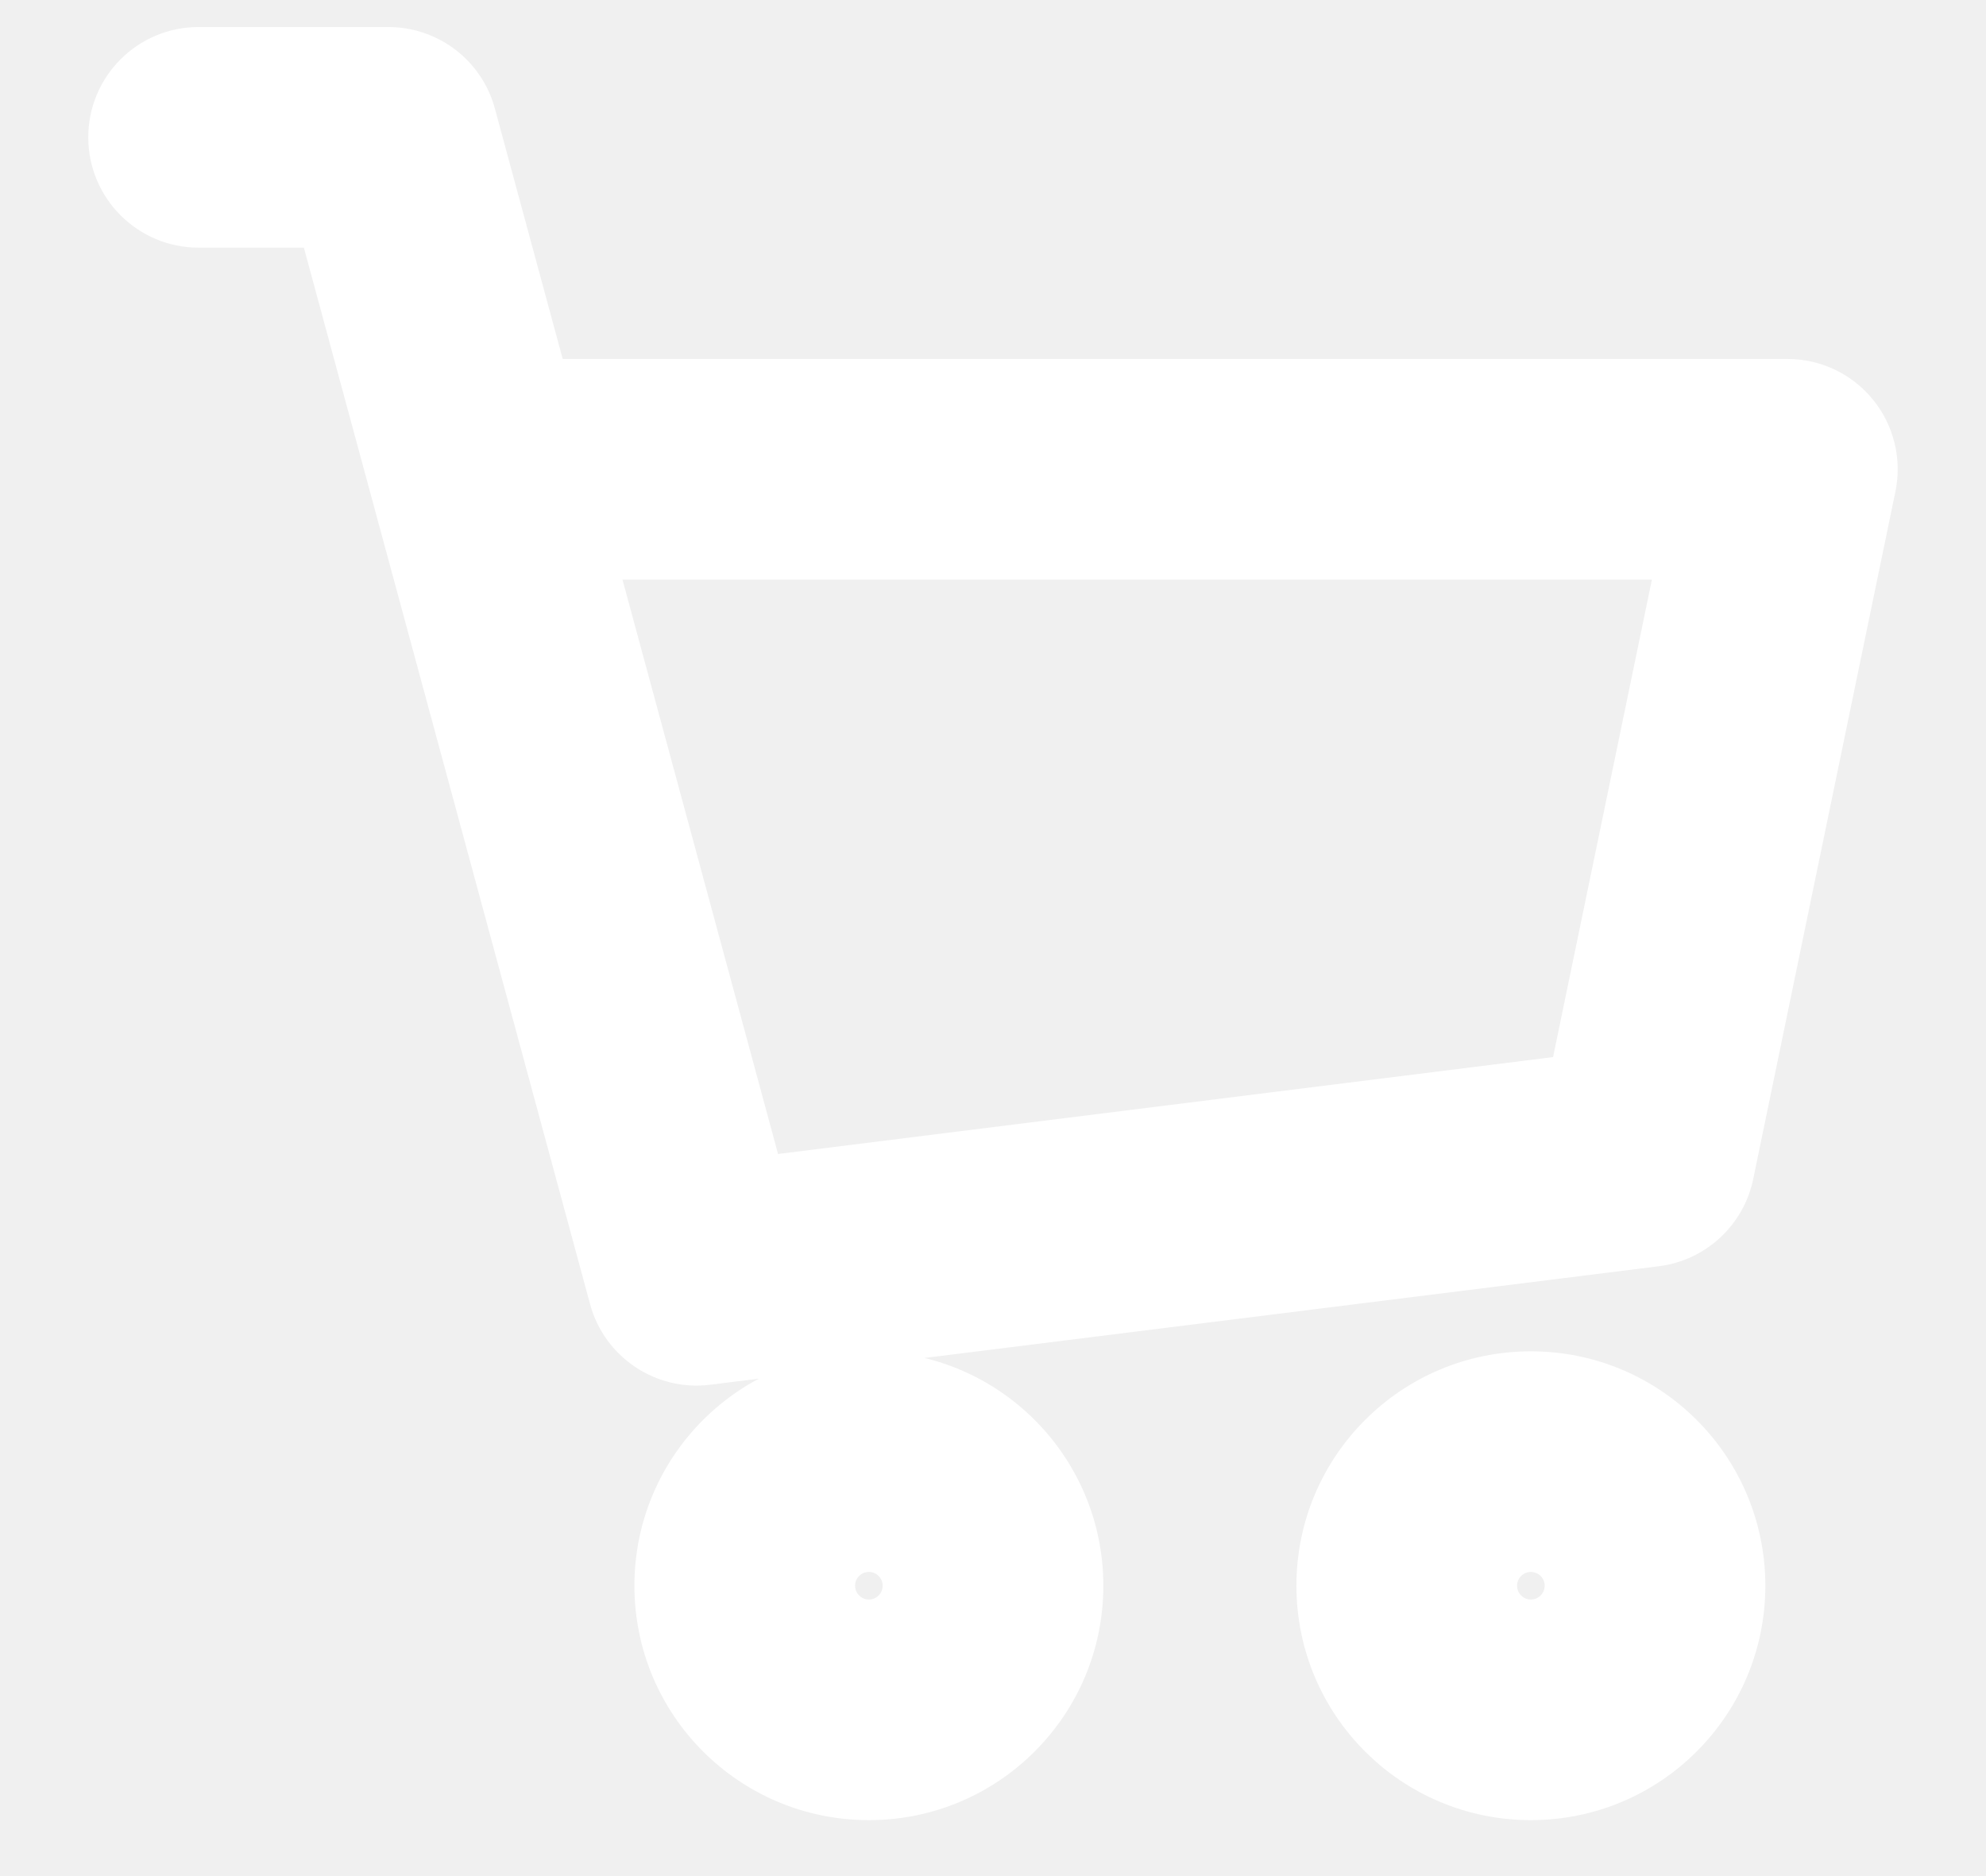
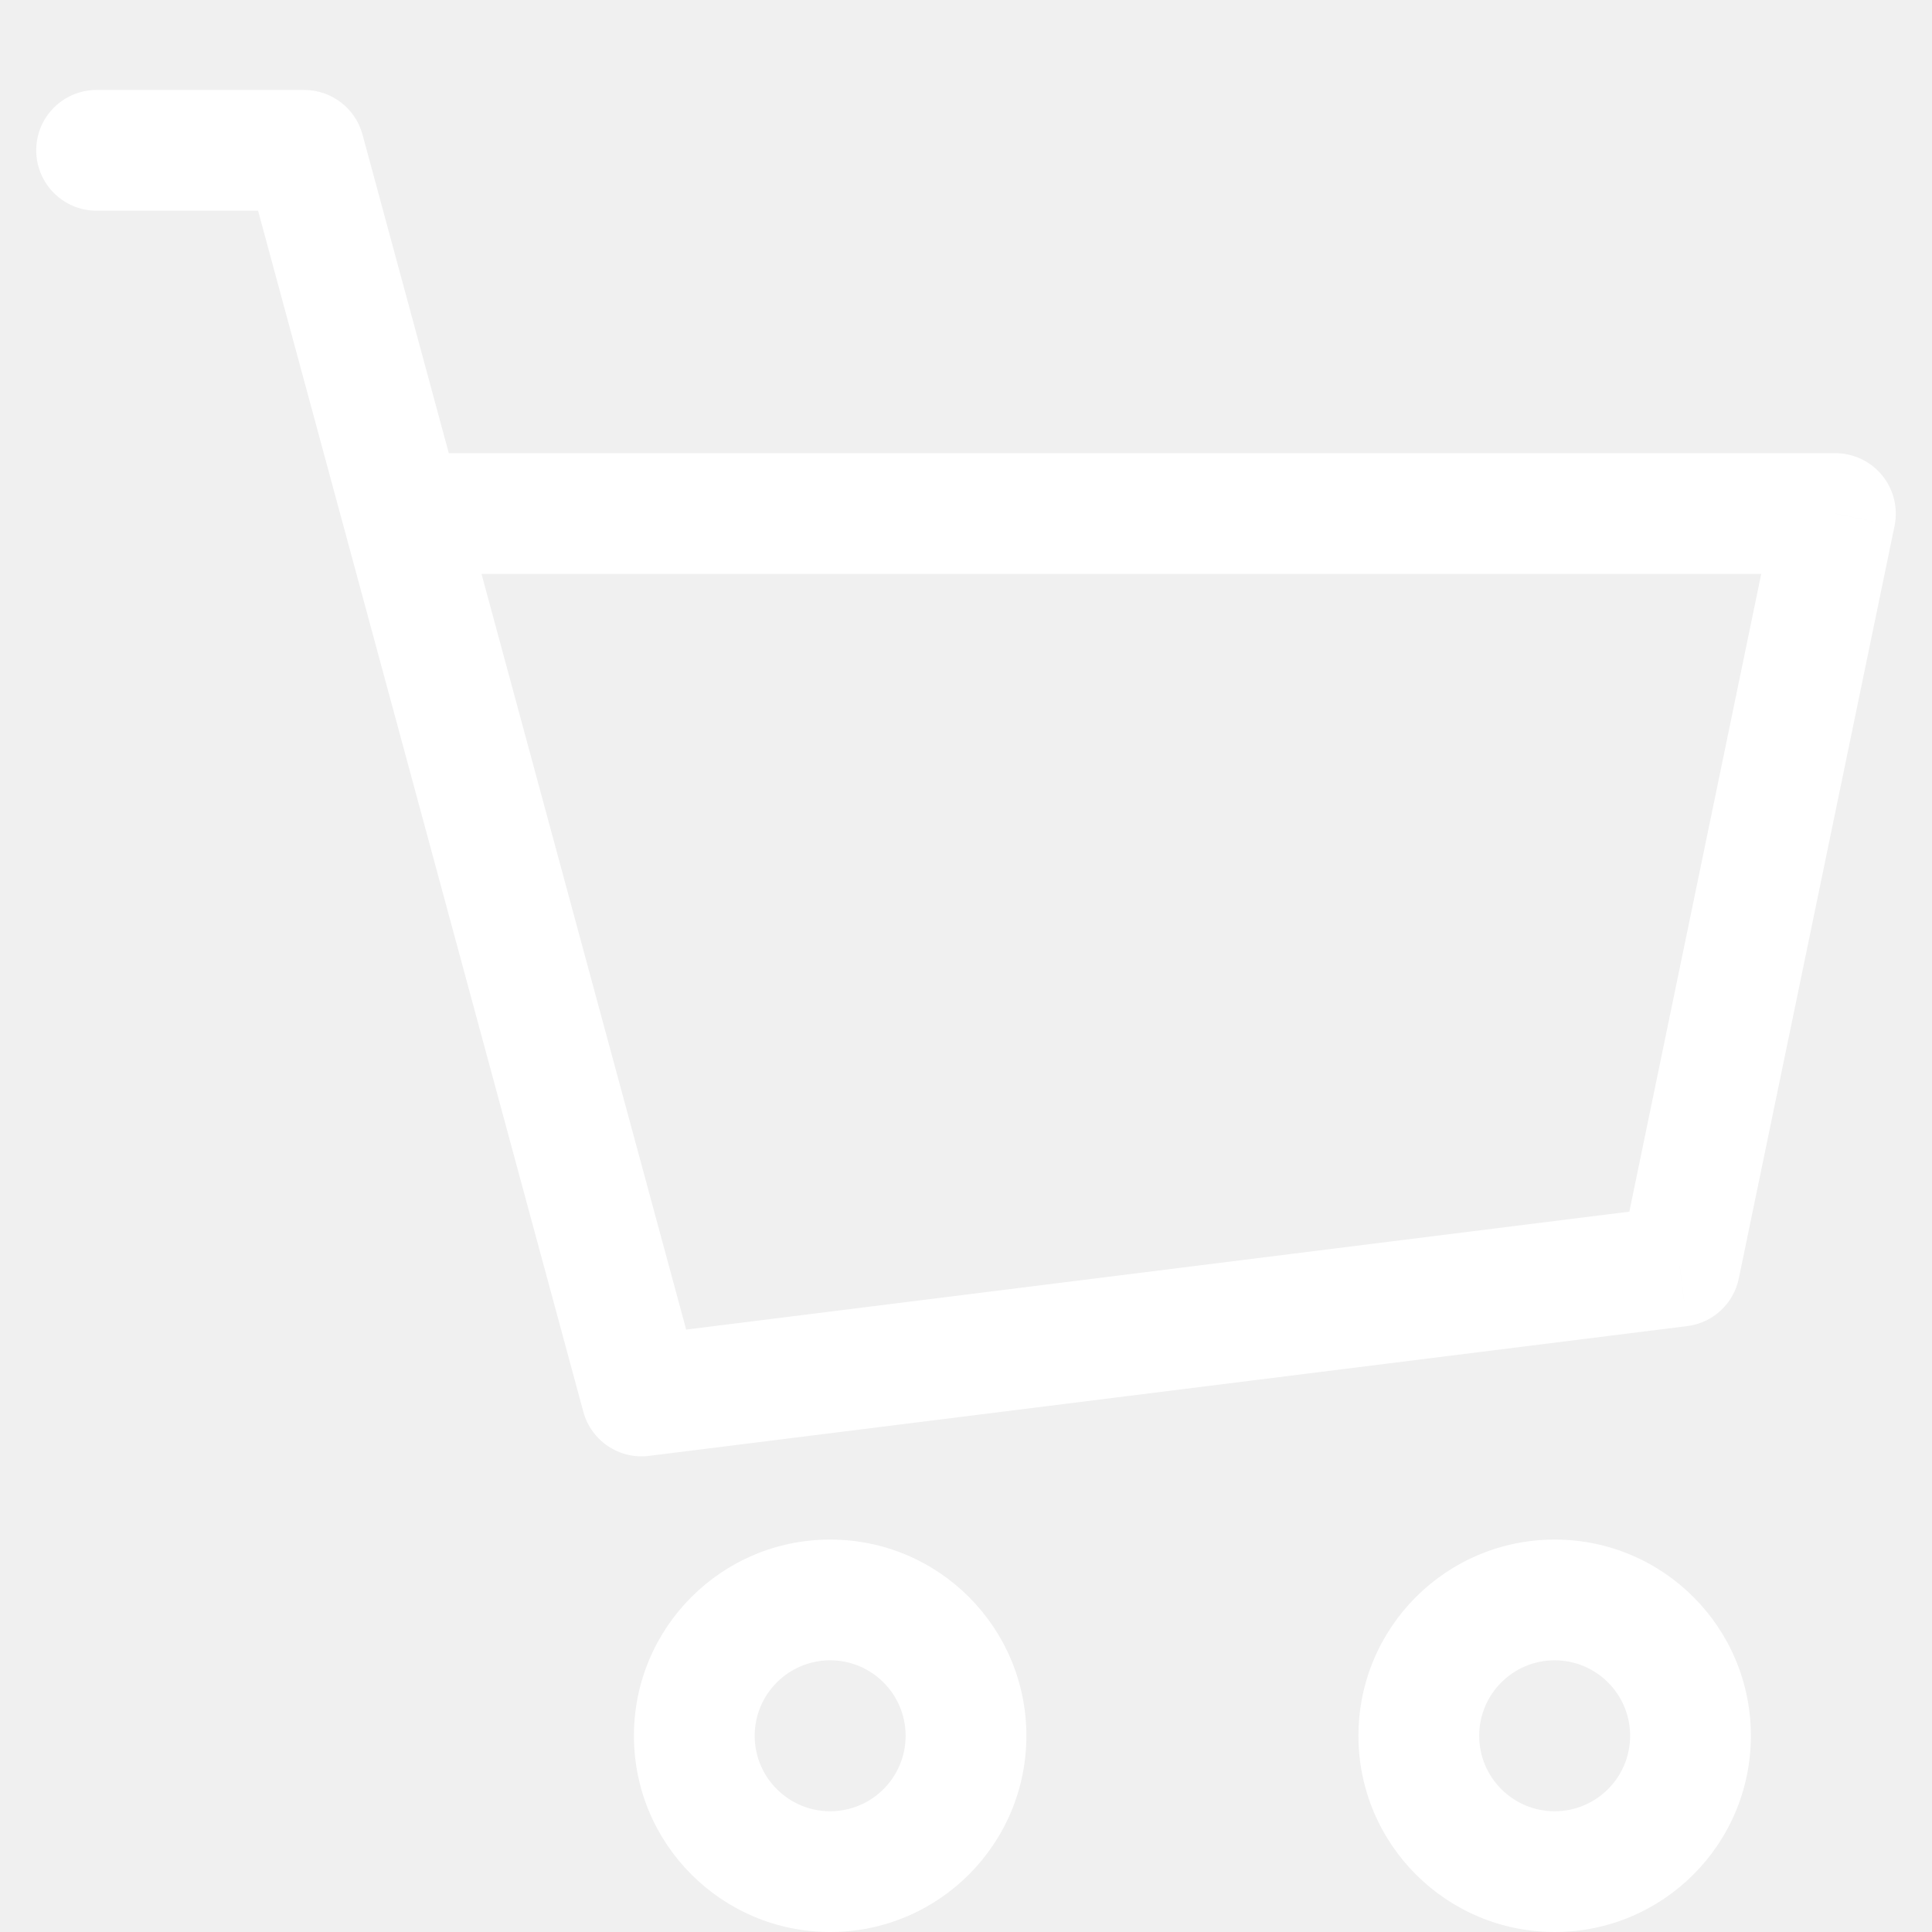
- <svg xmlns="http://www.w3.org/2000/svg" width="18" height="17" viewBox="0 0 18 17" fill="none">
-   <path d="M1.8 0.245C1.248 0.245 0.8 0.692 0.8 1.245C0.8 1.797 1.248 2.245 1.8 2.245V0.245ZM3.519 1.245L4.485 0.983C4.367 0.547 3.971 0.245 3.519 0.245V1.245ZM6.313 11.561L5.348 11.822C5.478 12.303 5.943 12.615 6.437 12.553L6.313 11.561ZM14.91 10.486L15.034 11.479C15.459 11.426 15.803 11.108 15.89 10.689L14.91 10.486ZM16.2 4.254L17.179 4.456C17.24 4.162 17.165 3.855 16.975 3.622C16.785 3.389 16.501 3.254 16.2 3.254V4.254ZM4.334 4.254L3.369 4.515L4.334 4.254ZM1.8 2.245H3.519V0.245H1.8V2.245ZM6.437 12.553L15.034 11.479L14.786 9.494L6.189 10.569L6.437 12.553ZM15.89 10.689L17.179 4.456L15.221 4.051L13.931 10.284L15.89 10.689ZM2.554 1.506L3.369 4.515L5.3 3.992L4.485 0.983L2.554 1.506ZM3.369 4.515L5.348 11.822L7.279 11.3L5.3 3.992L3.369 4.515ZM16.2 3.254H4.334V5.254H16.2V3.254ZM8 14.375C8 14.444 7.944 14.5 7.875 14.5V16.5C9.049 16.5 10 15.549 10 14.375H8ZM7.875 14.5C7.806 14.5 7.75 14.444 7.75 14.375H5.75C5.75 15.549 6.701 16.5 7.875 16.5V14.5ZM7.75 14.375C7.75 14.306 7.806 14.25 7.875 14.25V12.25C6.701 12.25 5.75 13.201 5.75 14.375H7.75ZM7.875 14.25C7.944 14.25 8 14.306 8 14.375H10C10 13.201 9.049 12.25 7.875 12.25V14.25ZM14 14.375C14 14.444 13.944 14.5 13.875 14.5V16.5C15.049 16.5 16 15.549 16 14.375H14ZM13.875 14.5C13.806 14.5 13.75 14.444 13.75 14.375H11.75C11.75 15.549 12.701 16.5 13.875 16.5V14.5ZM13.75 14.375C13.75 14.306 13.806 14.25 13.875 14.25V12.25C12.701 12.25 11.75 13.201 11.75 14.375H13.75ZM13.875 14.25C13.944 14.25 14 14.306 14 14.375H16C16 13.201 15.049 12.25 13.875 12.25V14.25Z" fill="white" />
+ <svg xmlns="http://www.w3.org/2000/svg" width="16" height="16" viewBox="0 0 16 16" fill="none">
+   <path d="M0.8 0.745C0.524 0.745 0.3 0.968 0.3 1.245C0.3 1.521 0.524 1.745 0.8 1.745V0.745ZM2.519 1.245L3.002 1.114C2.943 0.896 2.745 0.745 2.519 0.745V1.245ZM5.313 11.561L4.831 11.692C4.896 11.932 5.128 12.088 5.375 12.057L5.313 11.561ZM13.911 10.486L13.973 10.982C14.185 10.956 14.357 10.797 14.4 10.588L13.911 10.486ZM15.2 4.253L15.69 4.355C15.72 4.208 15.683 4.054 15.588 3.938C15.493 3.821 15.35 3.753 15.2 3.753V4.253ZM3.334 4.253L2.852 4.384L3.334 4.253ZM0.8 1.745H2.519V0.745H0.8V1.745ZM5.375 12.057L13.973 10.982L13.848 9.99L5.251 11.065L5.375 12.057ZM14.4 10.588L15.69 4.355L14.71 4.152L13.421 10.385L14.4 10.588ZM2.037 1.375L2.852 4.384L3.817 4.123L3.002 1.114L2.037 1.375ZM2.852 4.384L4.831 11.692L5.796 11.43L3.817 4.123L2.852 4.384ZM15.2 3.753H3.334V4.753H15.2V3.753ZM7.5 14.375C7.5 14.72 7.22 15 6.875 15V16C7.773 16 8.5 15.272 8.5 14.375H7.5ZM6.875 15C6.53 15 6.25 14.72 6.25 14.375H5.25C5.25 15.272 5.978 16 6.875 16V15ZM6.25 14.375C6.25 14.03 6.53 13.75 6.875 13.75V12.75C5.978 12.75 5.25 13.477 5.25 14.375H6.25ZM6.875 13.75C7.22 13.75 7.5 14.03 7.5 14.375H8.5C8.5 13.477 7.773 12.75 6.875 12.75V13.75ZM13.5 14.375C13.5 14.72 13.22 15 12.875 15V16C13.773 16 14.5 15.272 14.5 14.375H13.5ZM12.875 15C12.53 15 12.25 14.72 12.25 14.375H11.25C11.25 15.272 11.978 16 12.875 16V15ZM12.25 14.375C12.25 14.03 12.53 13.75 12.875 13.75V12.75C11.978 12.75 11.25 13.477 11.25 14.375H12.25ZM12.875 13.75C13.22 13.75 13.5 14.03 13.5 14.375H14.5C14.5 13.477 13.773 12.75 12.875 12.75V13.75Z" fill="white" />
</svg>
